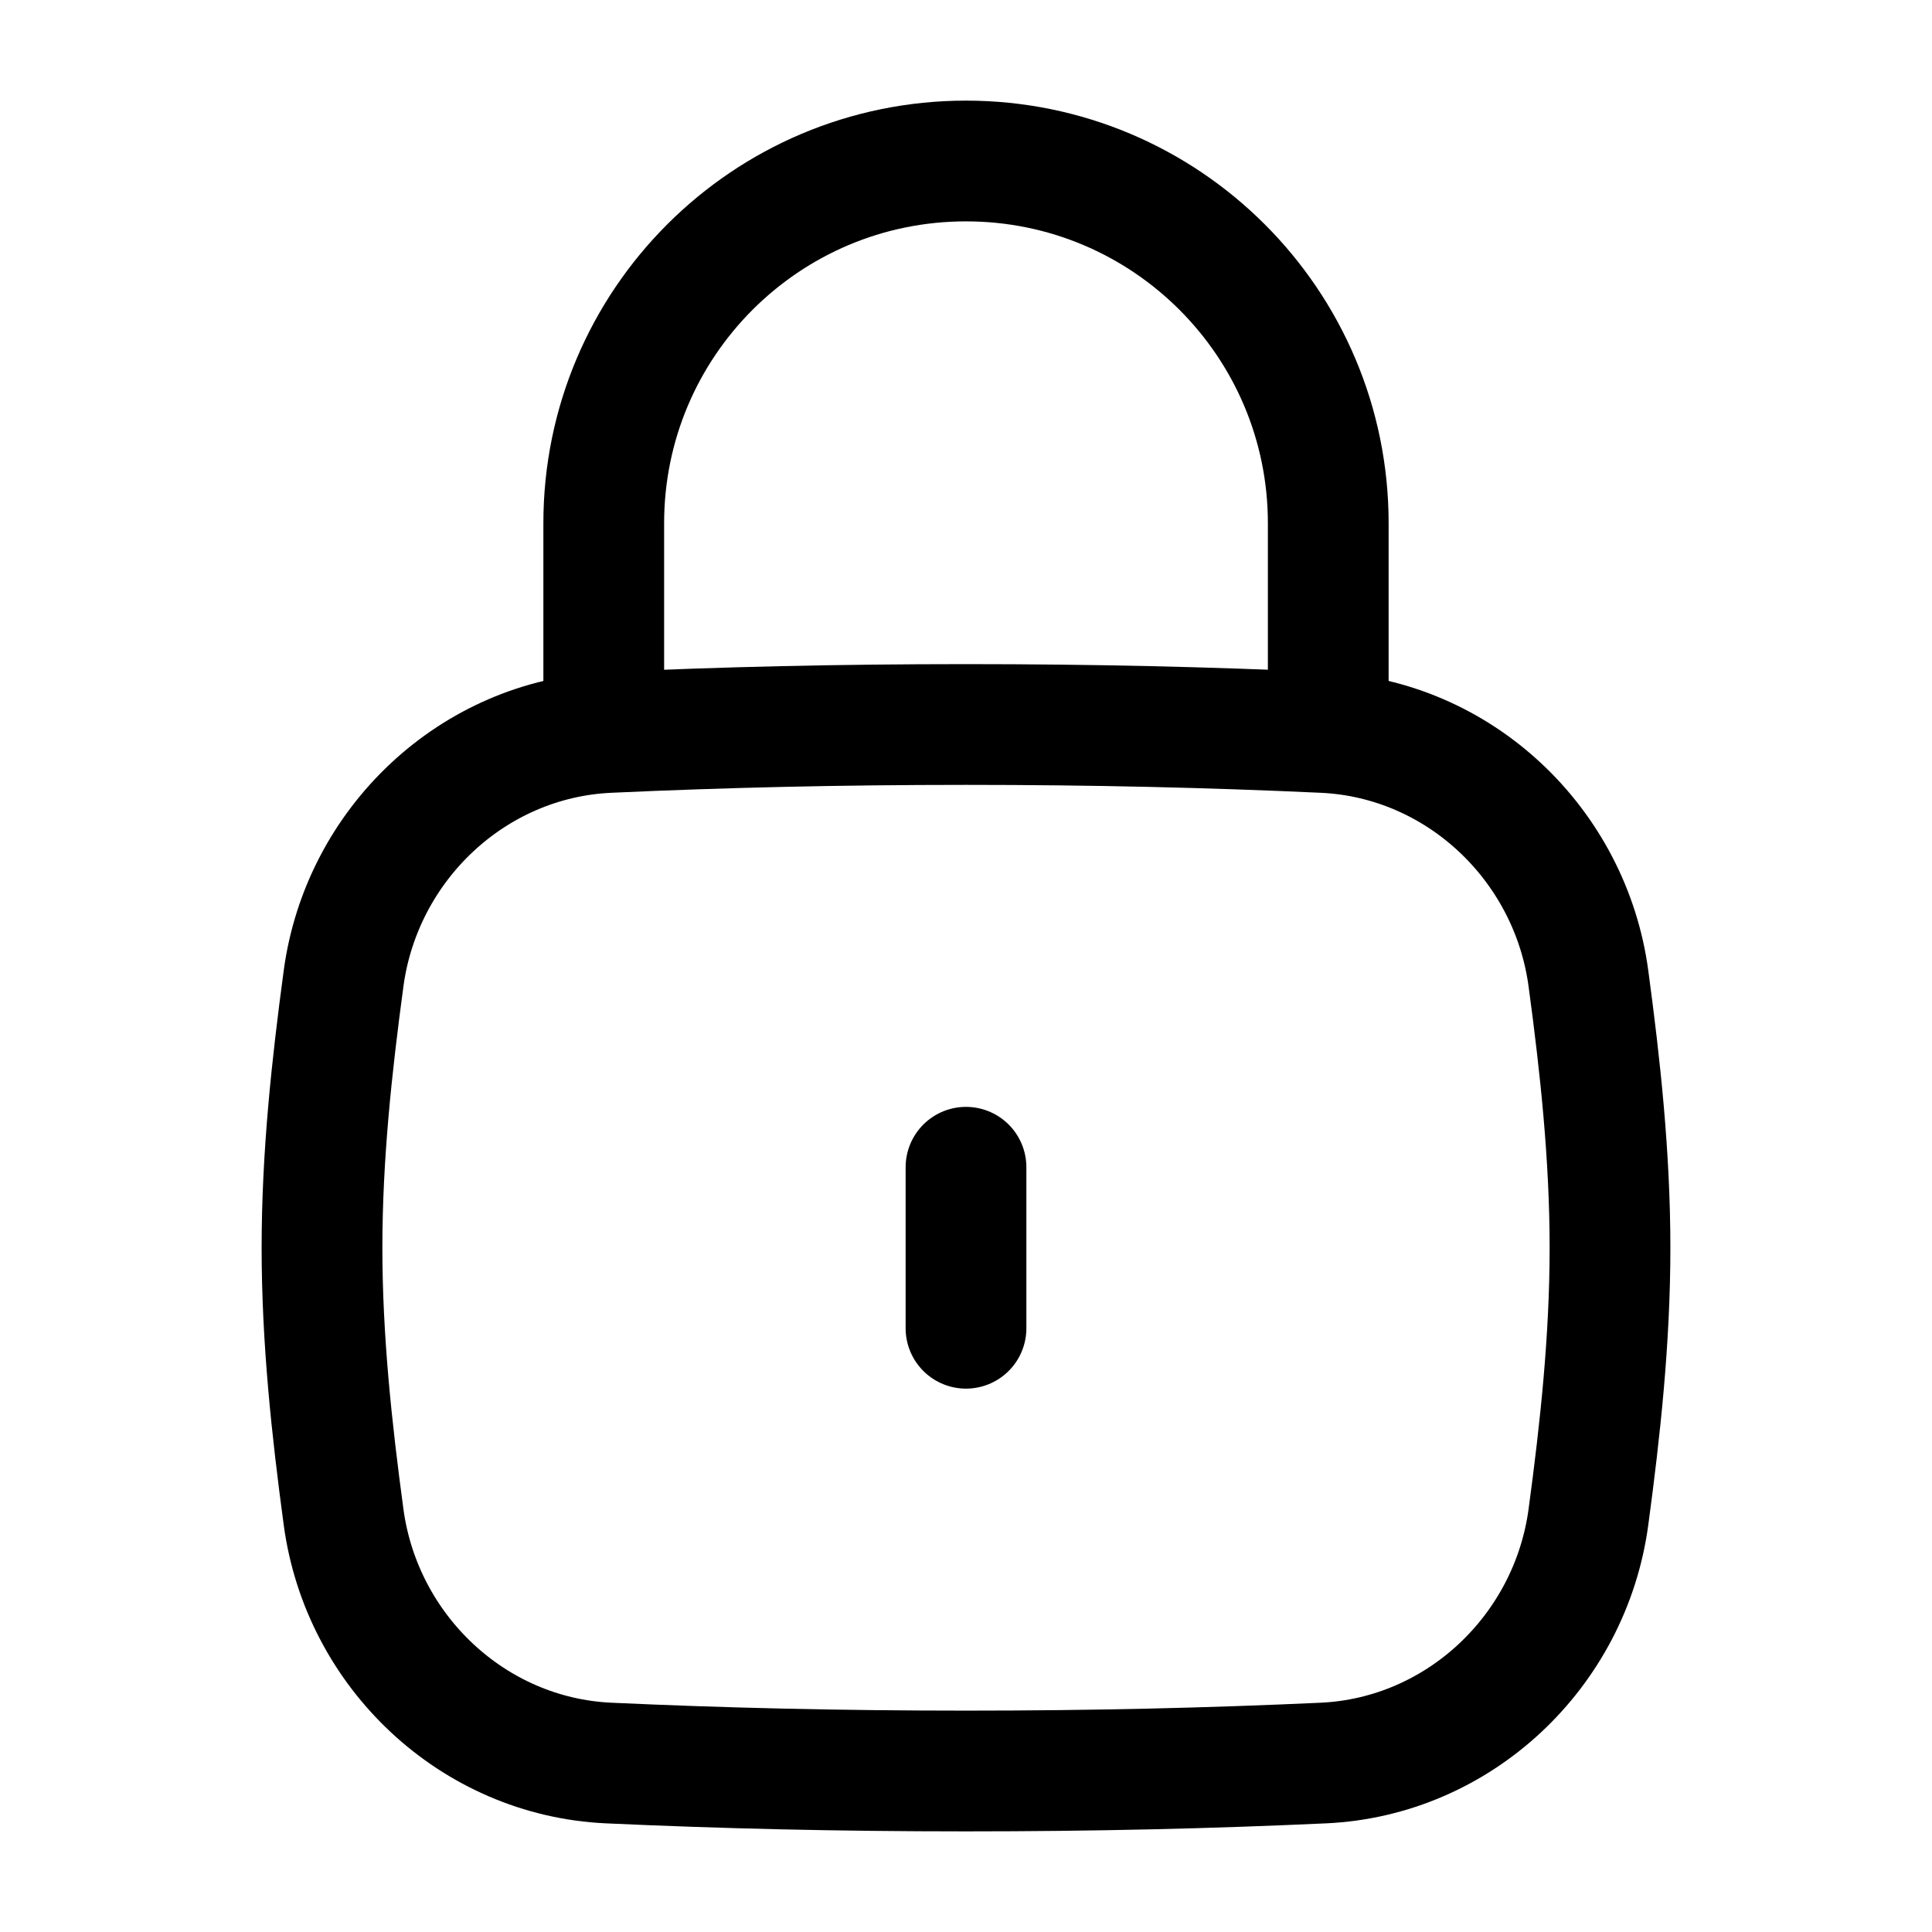
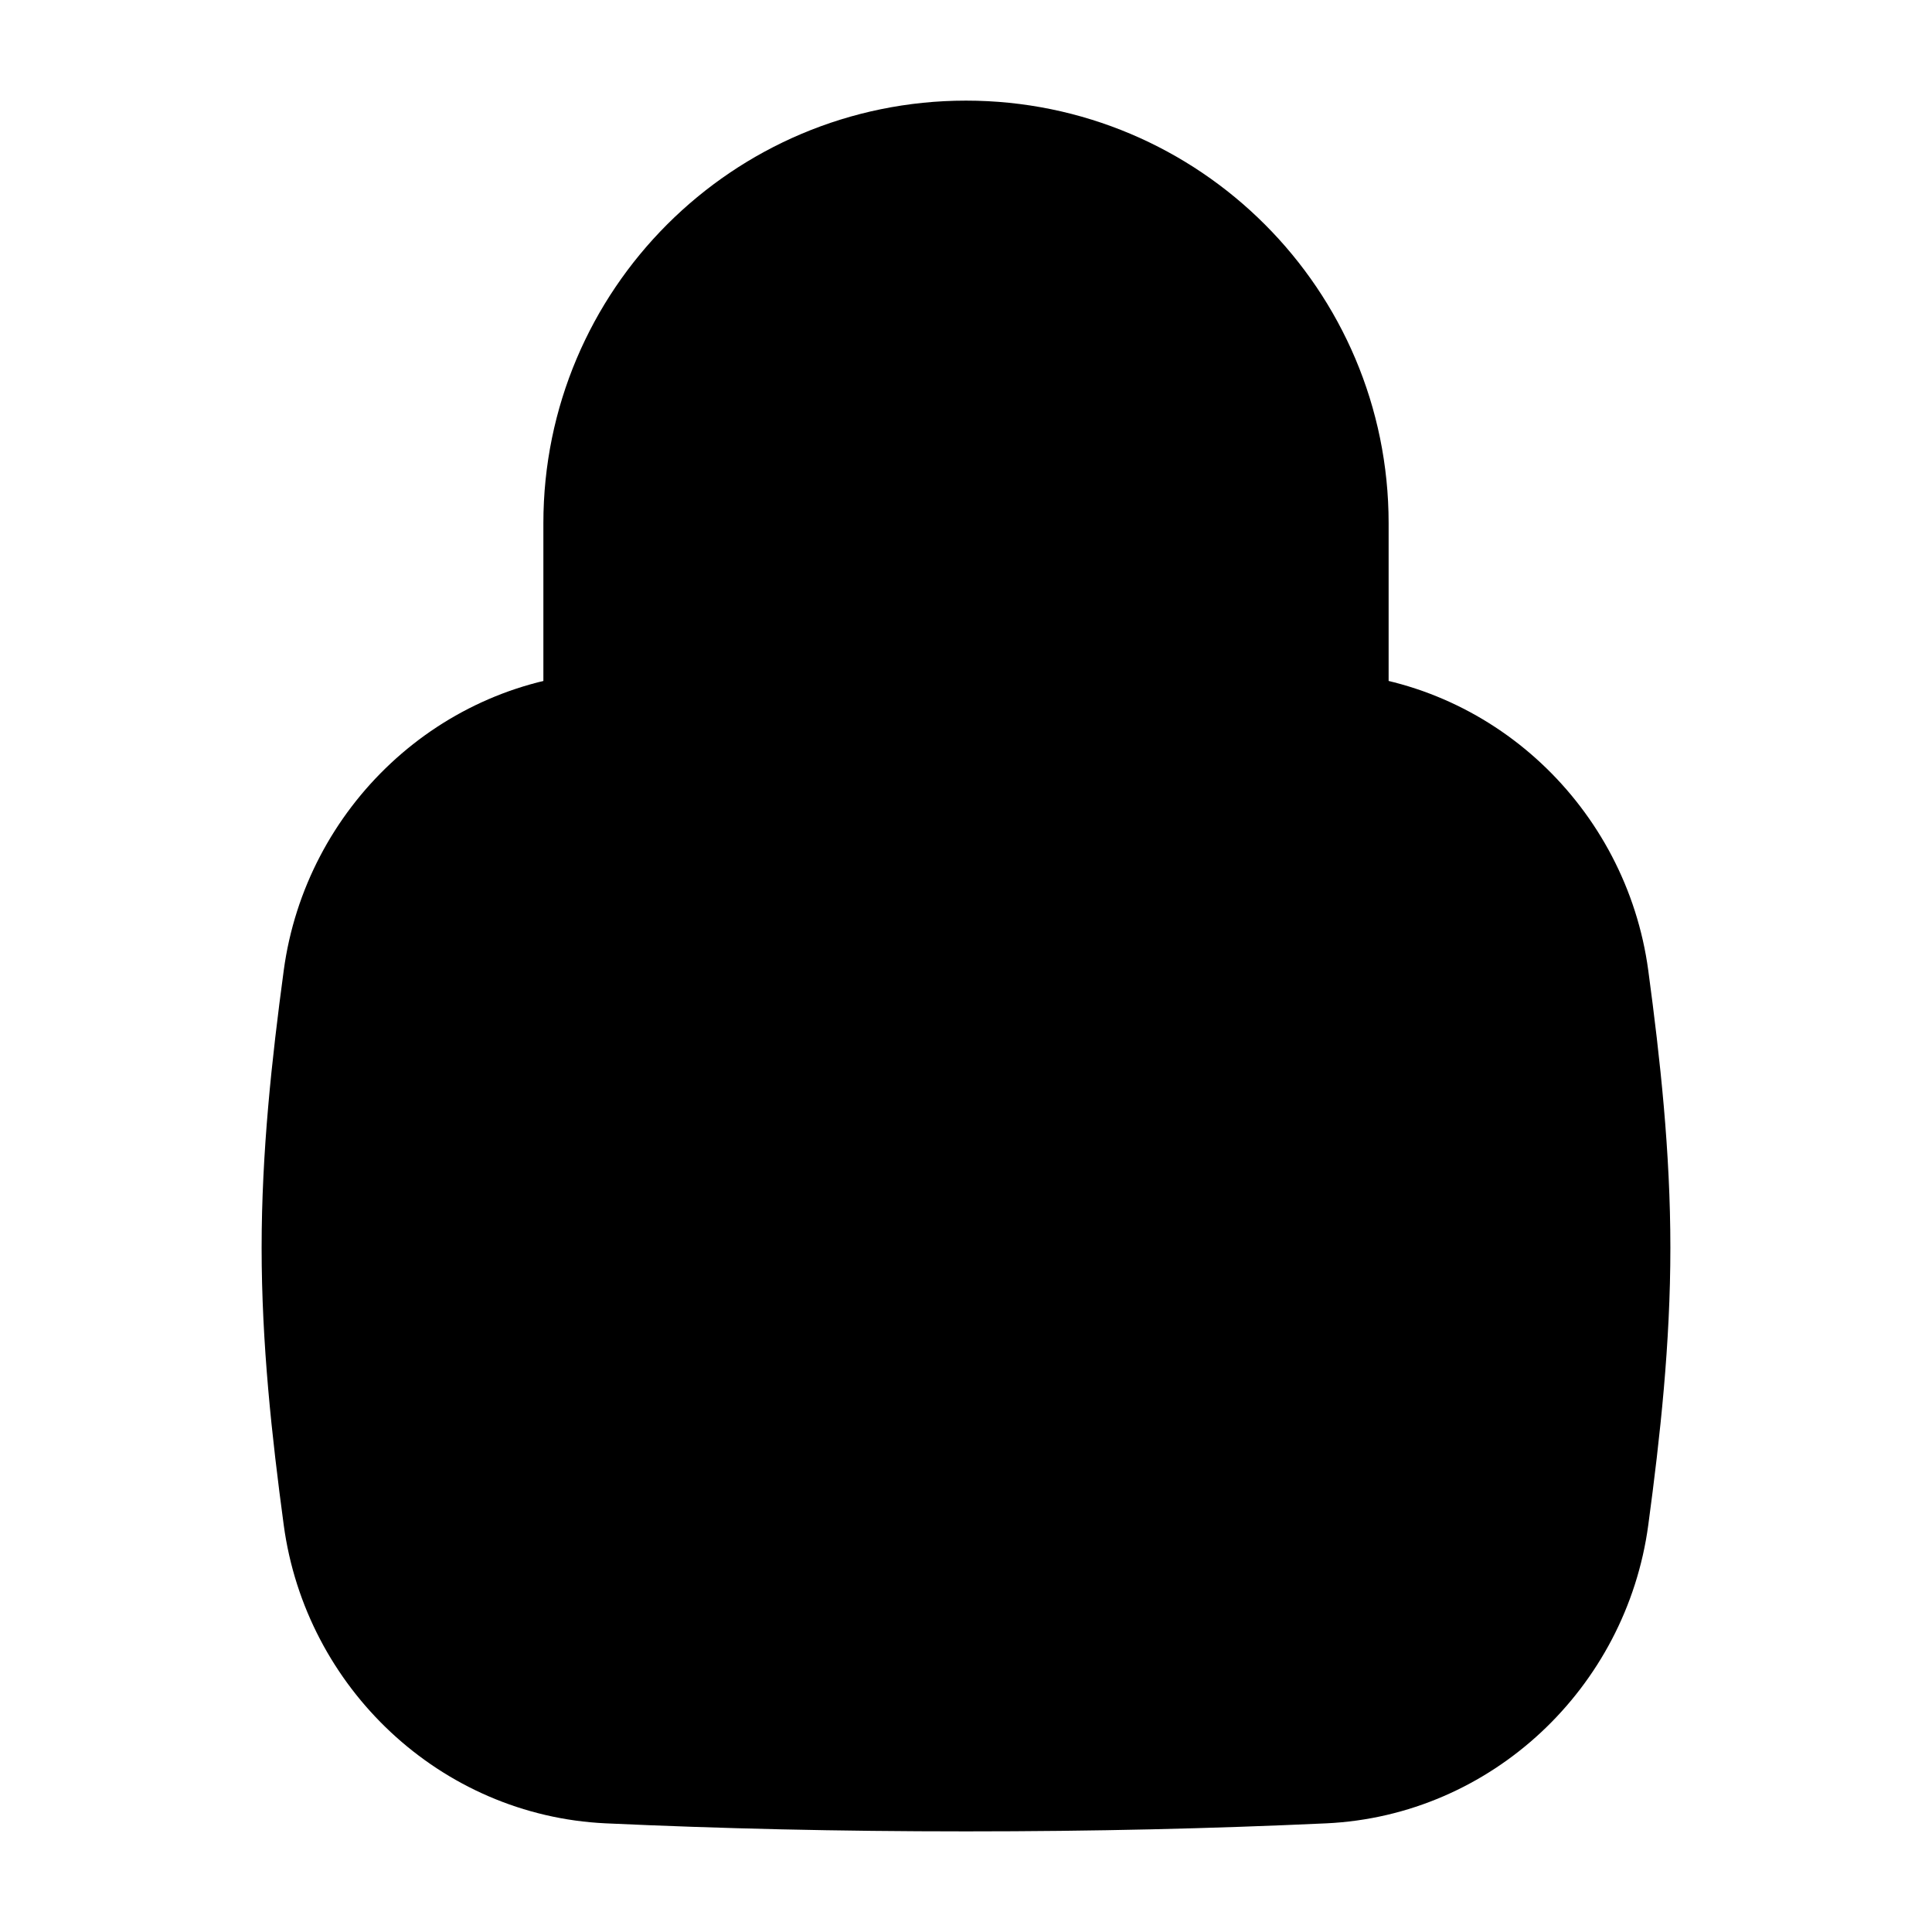
- <svg xmlns="http://www.w3.org/2000/svg" viewBox="0 0 24 24" width="24" height="24" color="#000000" fill="none">
+ <svg xmlns="http://www.w3.org/2000/svg" viewBox="0 0 24 24" width="24" height="24" color="#000000" fill="currentColor">
  <path d="M12 16.5V14.5" stroke="currentColor" stroke-width="1.5" stroke-linecap="round" />
  <path d="M4.268 18.845C4.493 20.515 5.876 21.823 7.56 21.901C8.976 21.966 10.415 22 12 22C13.585 22 15.024 21.966 16.44 21.901C18.124 21.823 19.507 20.515 19.732 18.845C19.879 17.755 20 16.638 20 15.5C20 14.362 19.879 13.245 19.732 12.155C19.507 10.485 18.124 9.176 16.44 9.099C15.024 9.034 13.585 9 12 9C10.415 9 8.976 9.034 7.56 9.099C5.876 9.176 4.493 10.485 4.268 12.155C4.121 13.245 4 14.362 4 15.5C4 16.638 4.121 17.755 4.268 18.845Z" stroke="currentColor" stroke-width="1.5" />
  <path d="M7.5 9V6.5C7.5 4.015 9.515 2 12 2C14.485 2 16.5 4.015 16.5 6.5V9" stroke="currentColor" stroke-width="1.5" stroke-linecap="round" stroke-linejoin="round" />
</svg>
